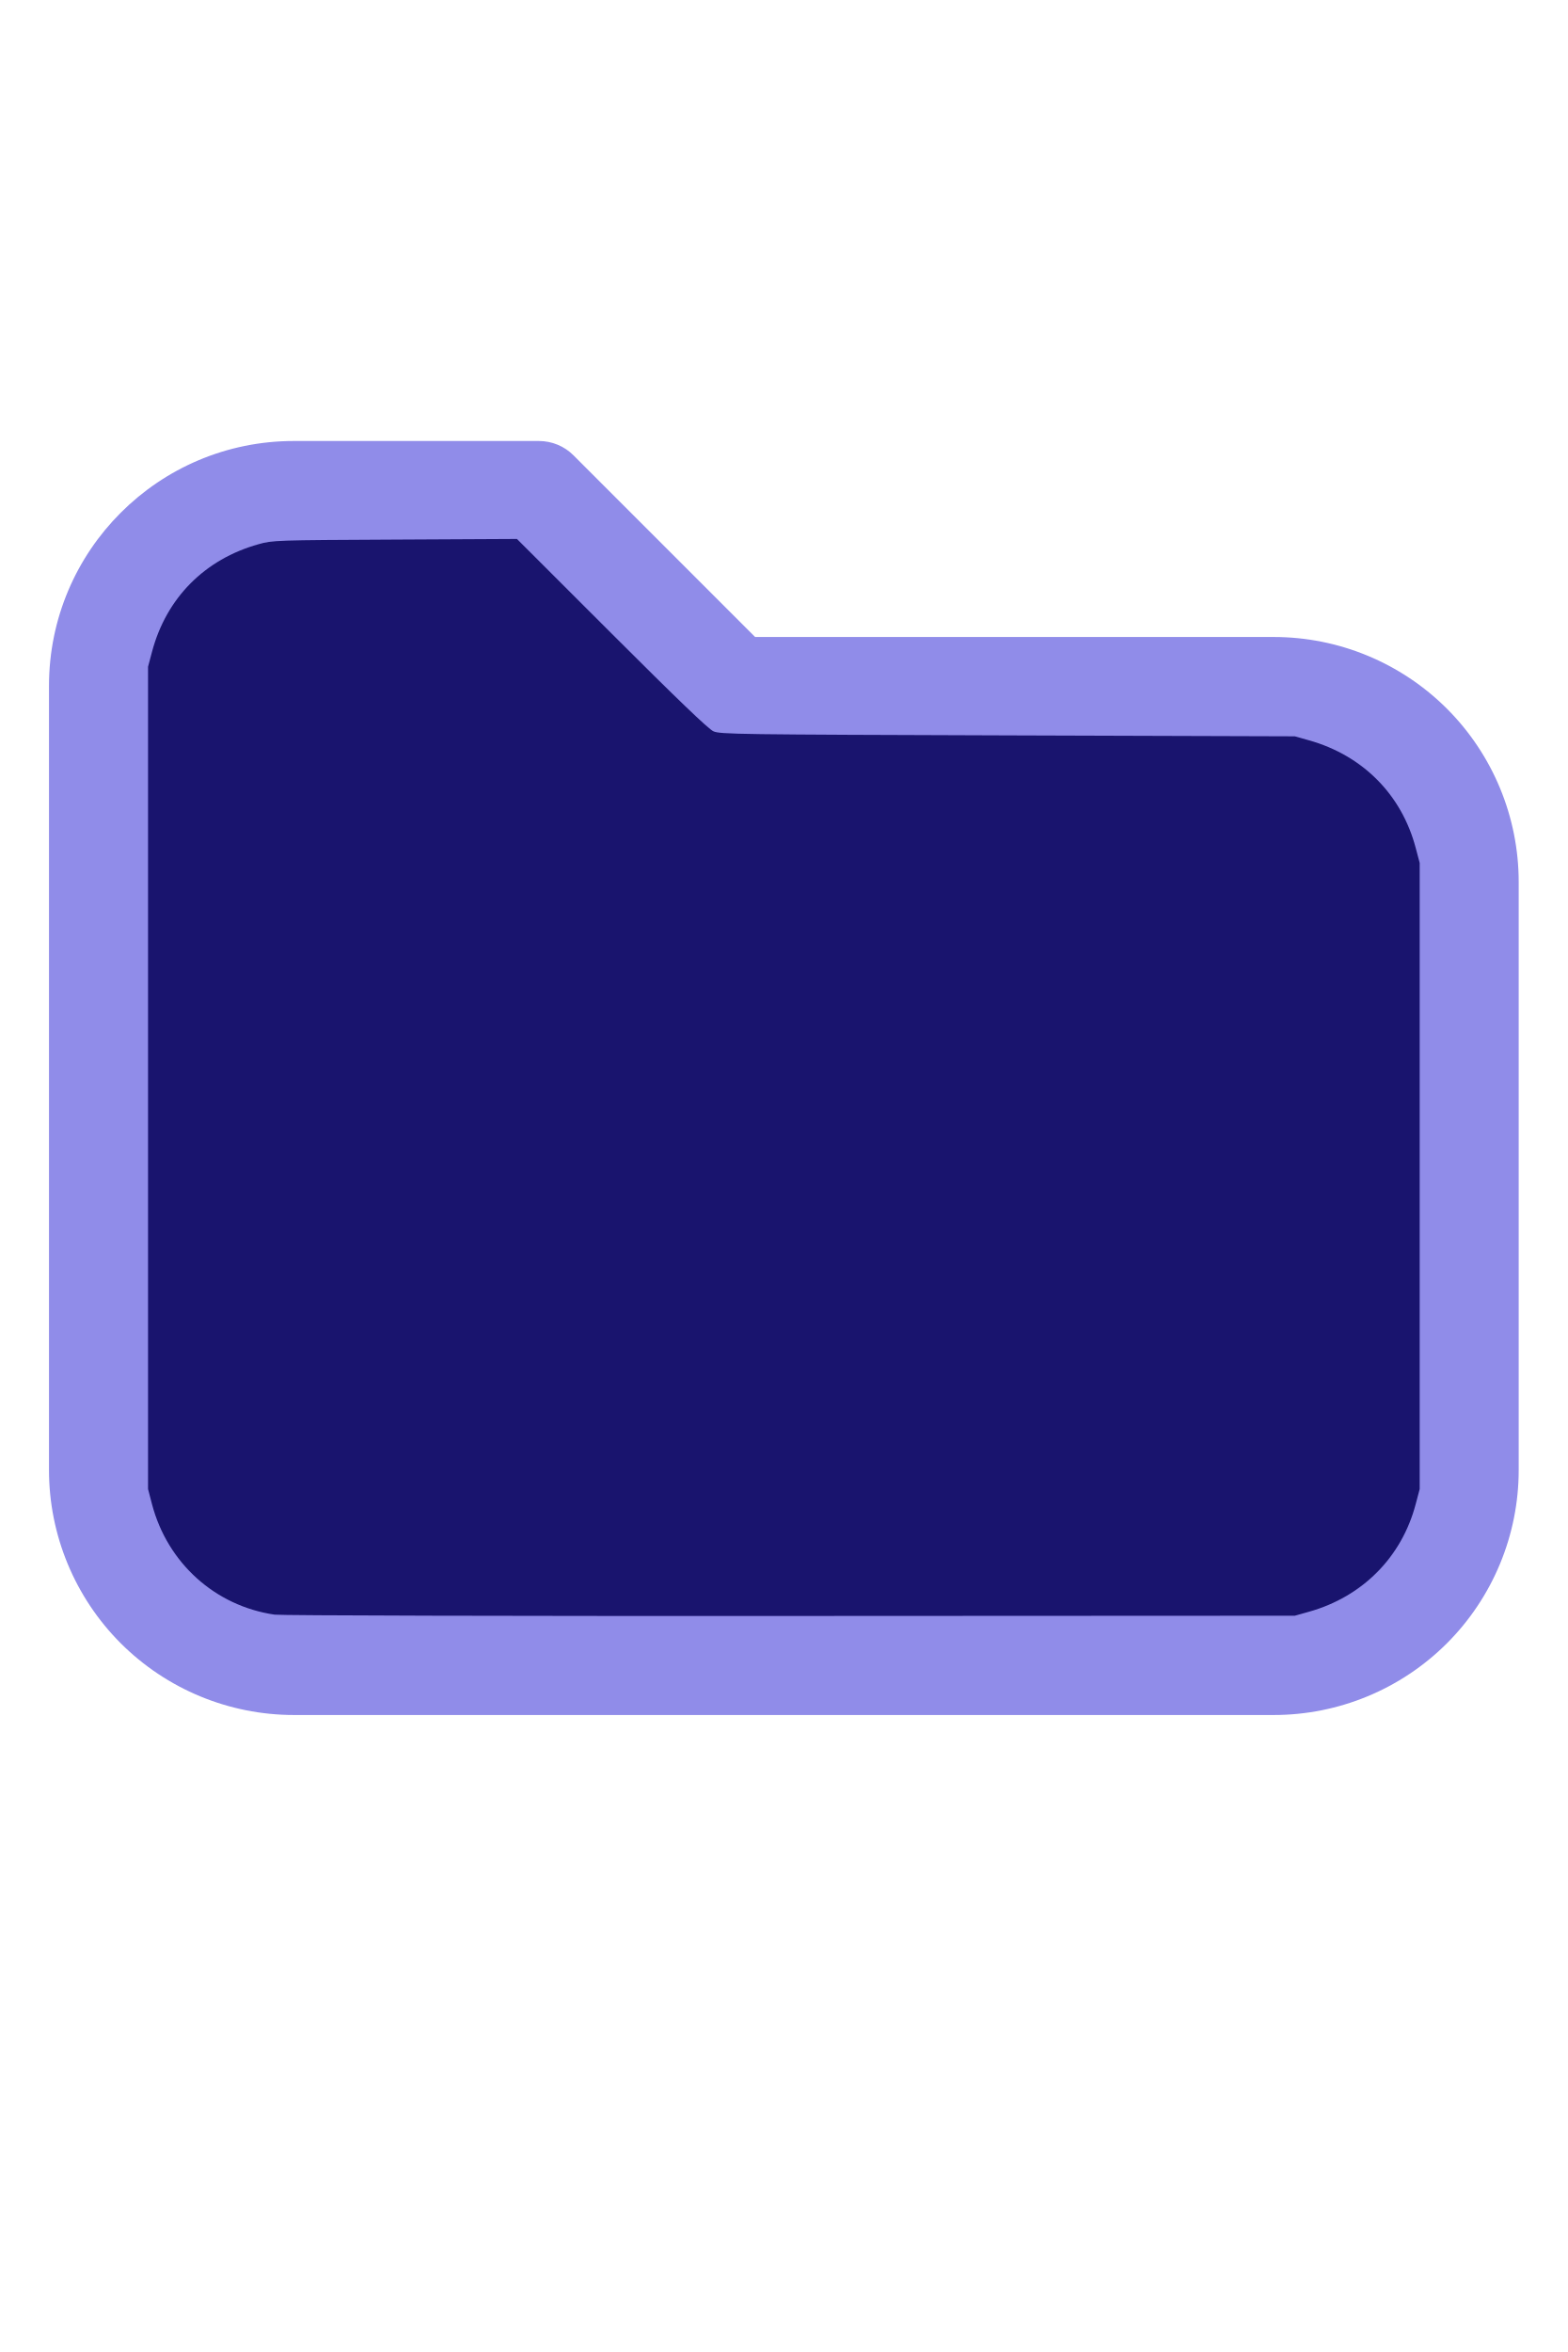
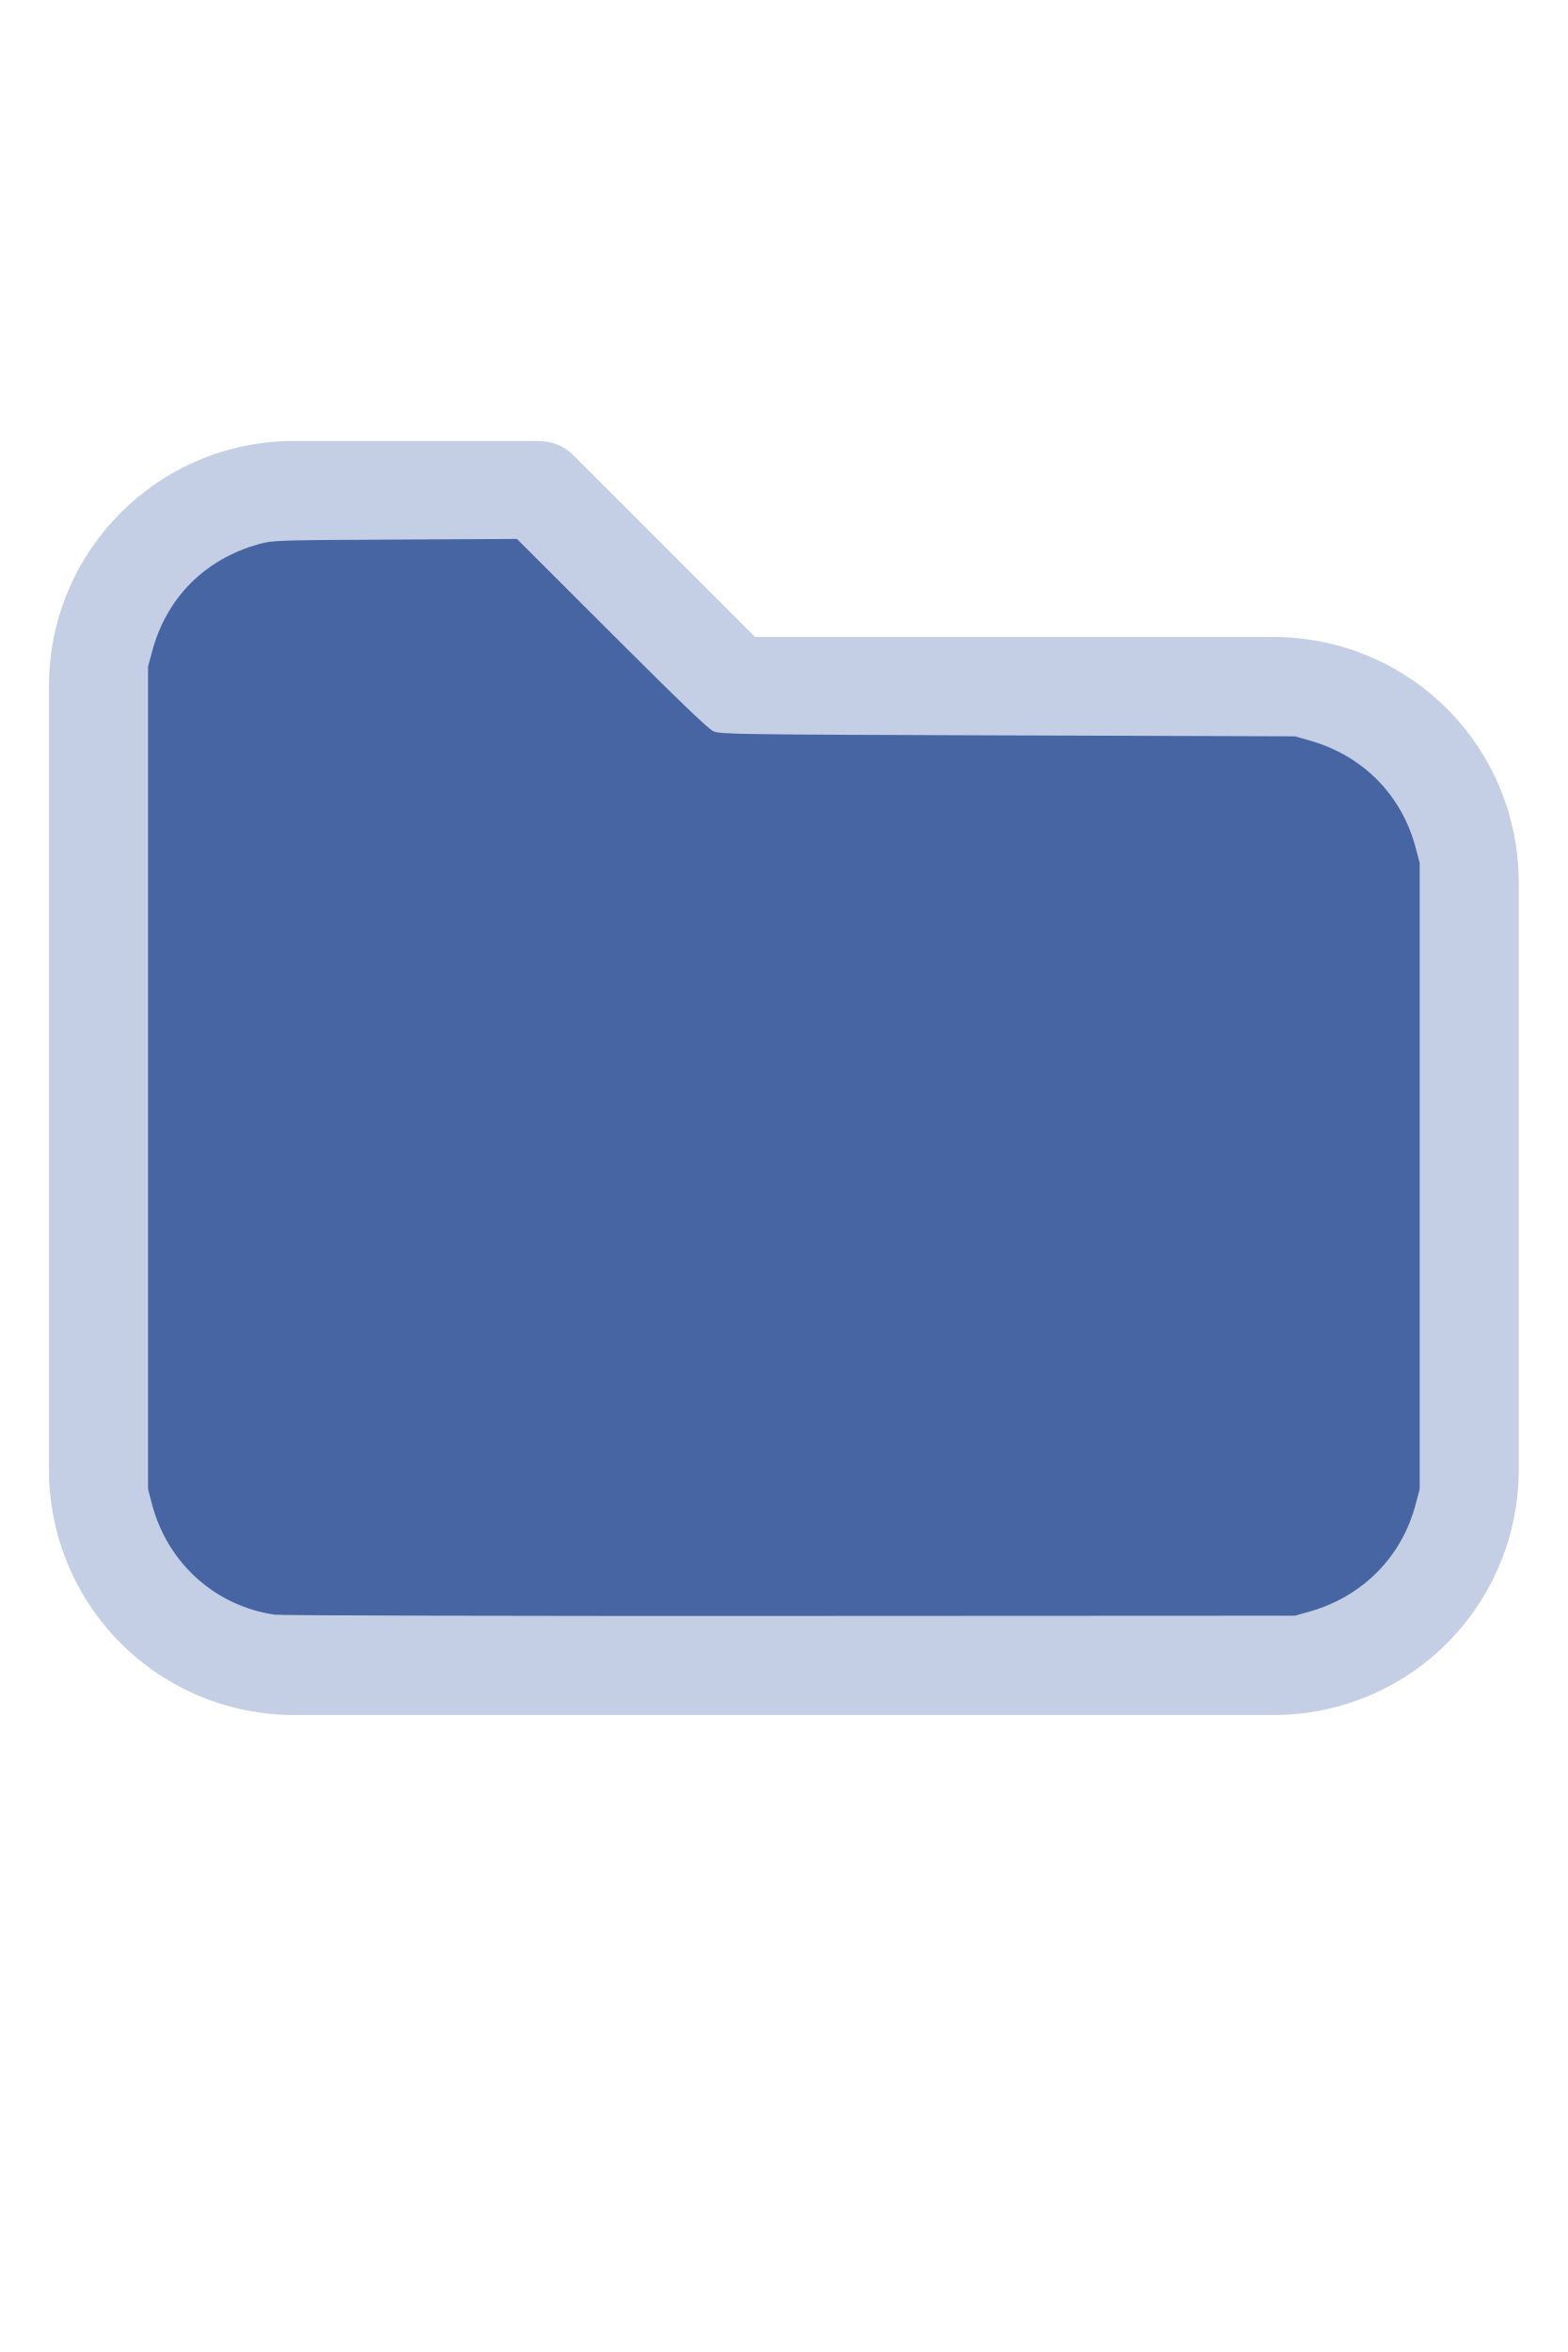
<svg xmlns="http://www.w3.org/2000/svg" version="1.1" width="16" height="24" viewBox="0 0 32 32" xml:space="preserve">
-   <g style="fill:#908CE9;">
+   <g style="fill:#C4CFE5;">
    <path d="M1,5.998l-0,16.002c-0,1.326 0.527,2.598 1.464,3.536c0.938,0.937 2.21,1.464 3.536,1.464c5.322,0 14.678,-0 20,0c1.326,0 2.598,-0.527 3.536,-1.464c0.937,-0.938 1.464,-2.21 1.464,-3.536c0,-3.486 0,-8.514 0,-12c0,-1.326 -0.527,-2.598 -1.464,-3.536c-0.938,-0.937 -2.21,-1.464 -3.536,-1.464c-0,0 -10.586,0 -10.586,0c0,-0 -3.707,-3.707 -3.707,-3.707c-0.187,-0.188 -0.442,-0.293 -0.707,-0.293l-5.002,0c-2.76,0 -4.998,2.238 -4.998,4.998Zm2,-0l-0,16.002c-0,0.796 0.316,1.559 0.879,2.121c0.562,0.563 1.325,0.879 2.121,0.879l20,0c0.796,0 1.559,-0.316 2.121,-0.879c0.563,-0.562 0.879,-1.325 0.879,-2.121c0,-3.486 0,-8.514 0,-12c0,-0.796 -0.316,-1.559 -0.879,-2.121c-0.562,-0.563 -1.325,-0.879 -2.121,-0.879c-7.738,0 -11,0 -11,0c-0.265,0 -0.52,-0.105 -0.707,-0.293c-0,0 -3.707,-3.707 -3.707,-3.707c-0,0 -4.588,0 -4.588,0c-1.656,0 -2.998,1.342 -2.998,2.998Z" />
  </g>
-   <g style="fill:#19146E;stroke-width:0;">
+   <g style="fill:#4665A2;stroke-width:0;">
    <path d="M 5.606,24.952 C 4.392,24.775 3.42,23.9 3.103,22.699 L 3.022,22.389 V 13.998 5.606 L 3.104,5.298 C 3.396,4.203 4.18,3.412 5.279,3.106 5.565,3.026 5.615,3.024 8.061,3.012 l 2.491,-0.013 1.932,1.93 c 1.344,1.343 1.976,1.95 2.078,1.995 0.137,0.062 0.474,0.066 6.007,0.084 l 5.861,0.019 0.291,0.082 c 1.095,0.308 1.89,1.109 2.176,2.193 l 0.082,0.309 V 16 22.389 l -0.082,0.309 c -0.284,1.079 -1.086,1.888 -2.176,2.194 l -0.291,0.082 -10.303,0.005 c -5.7,0.003 -10.4,-0.009 -10.521,-0.027 z" />
  </g>
</svg>
